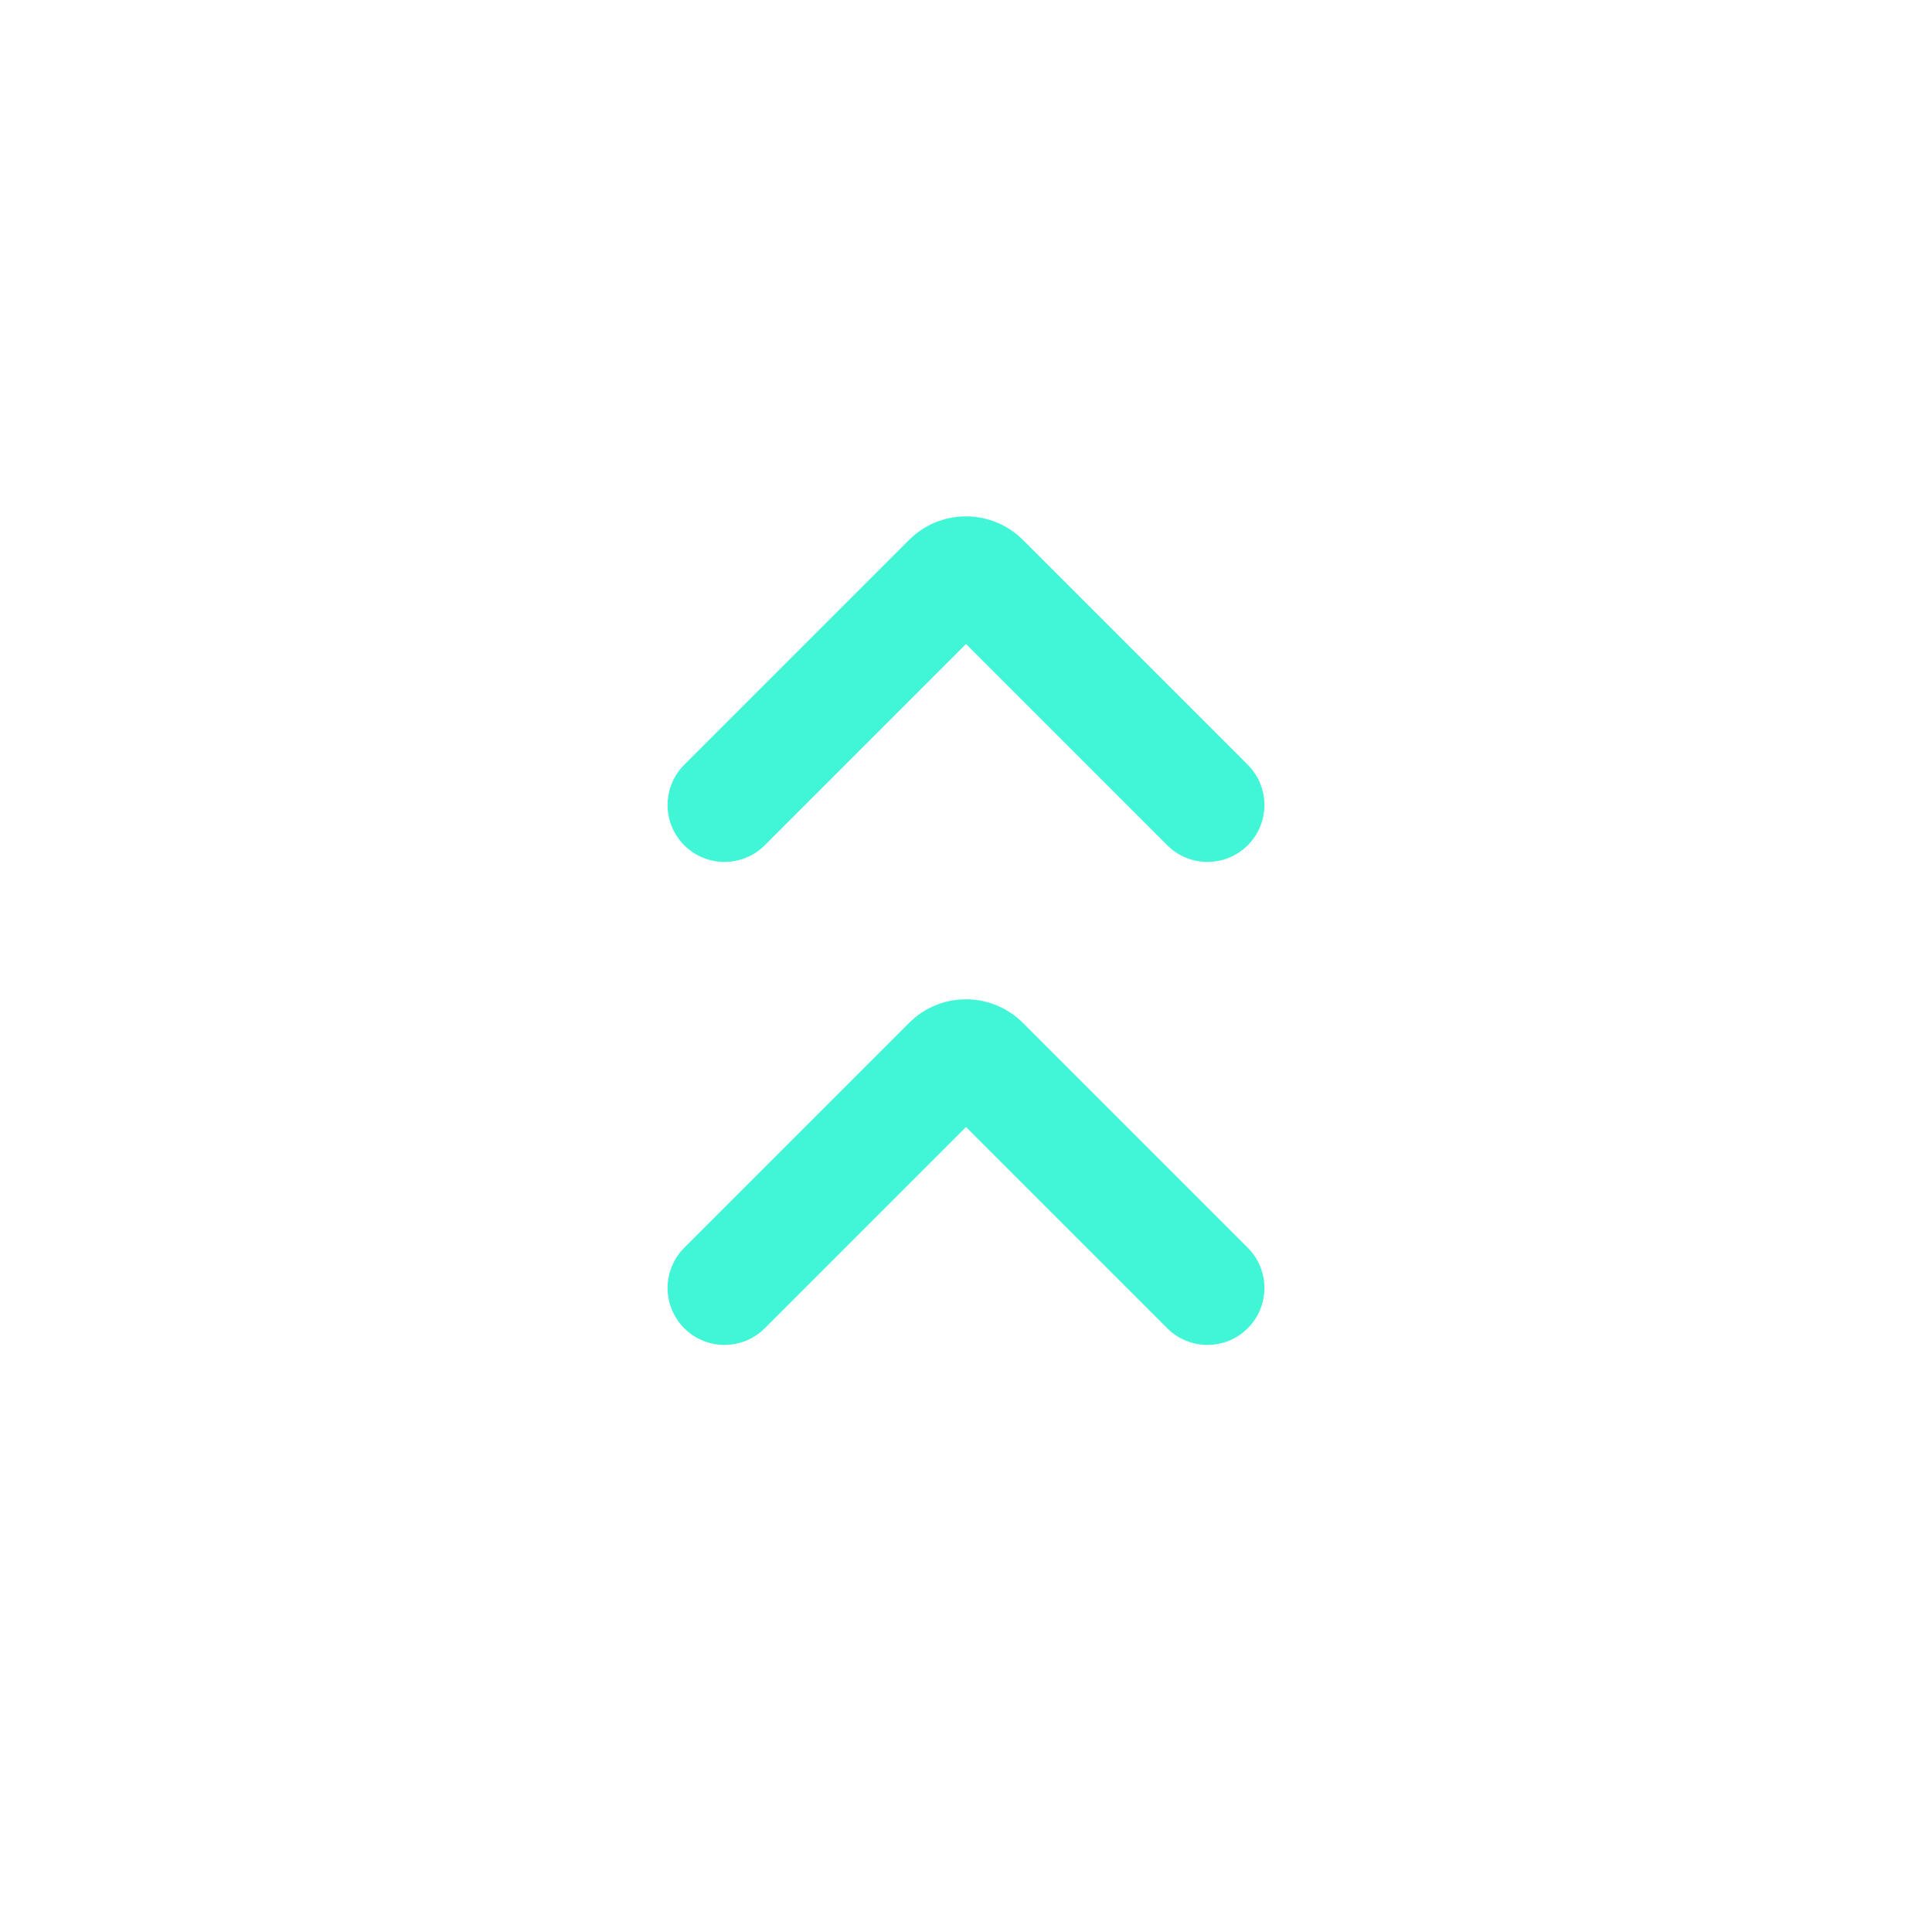
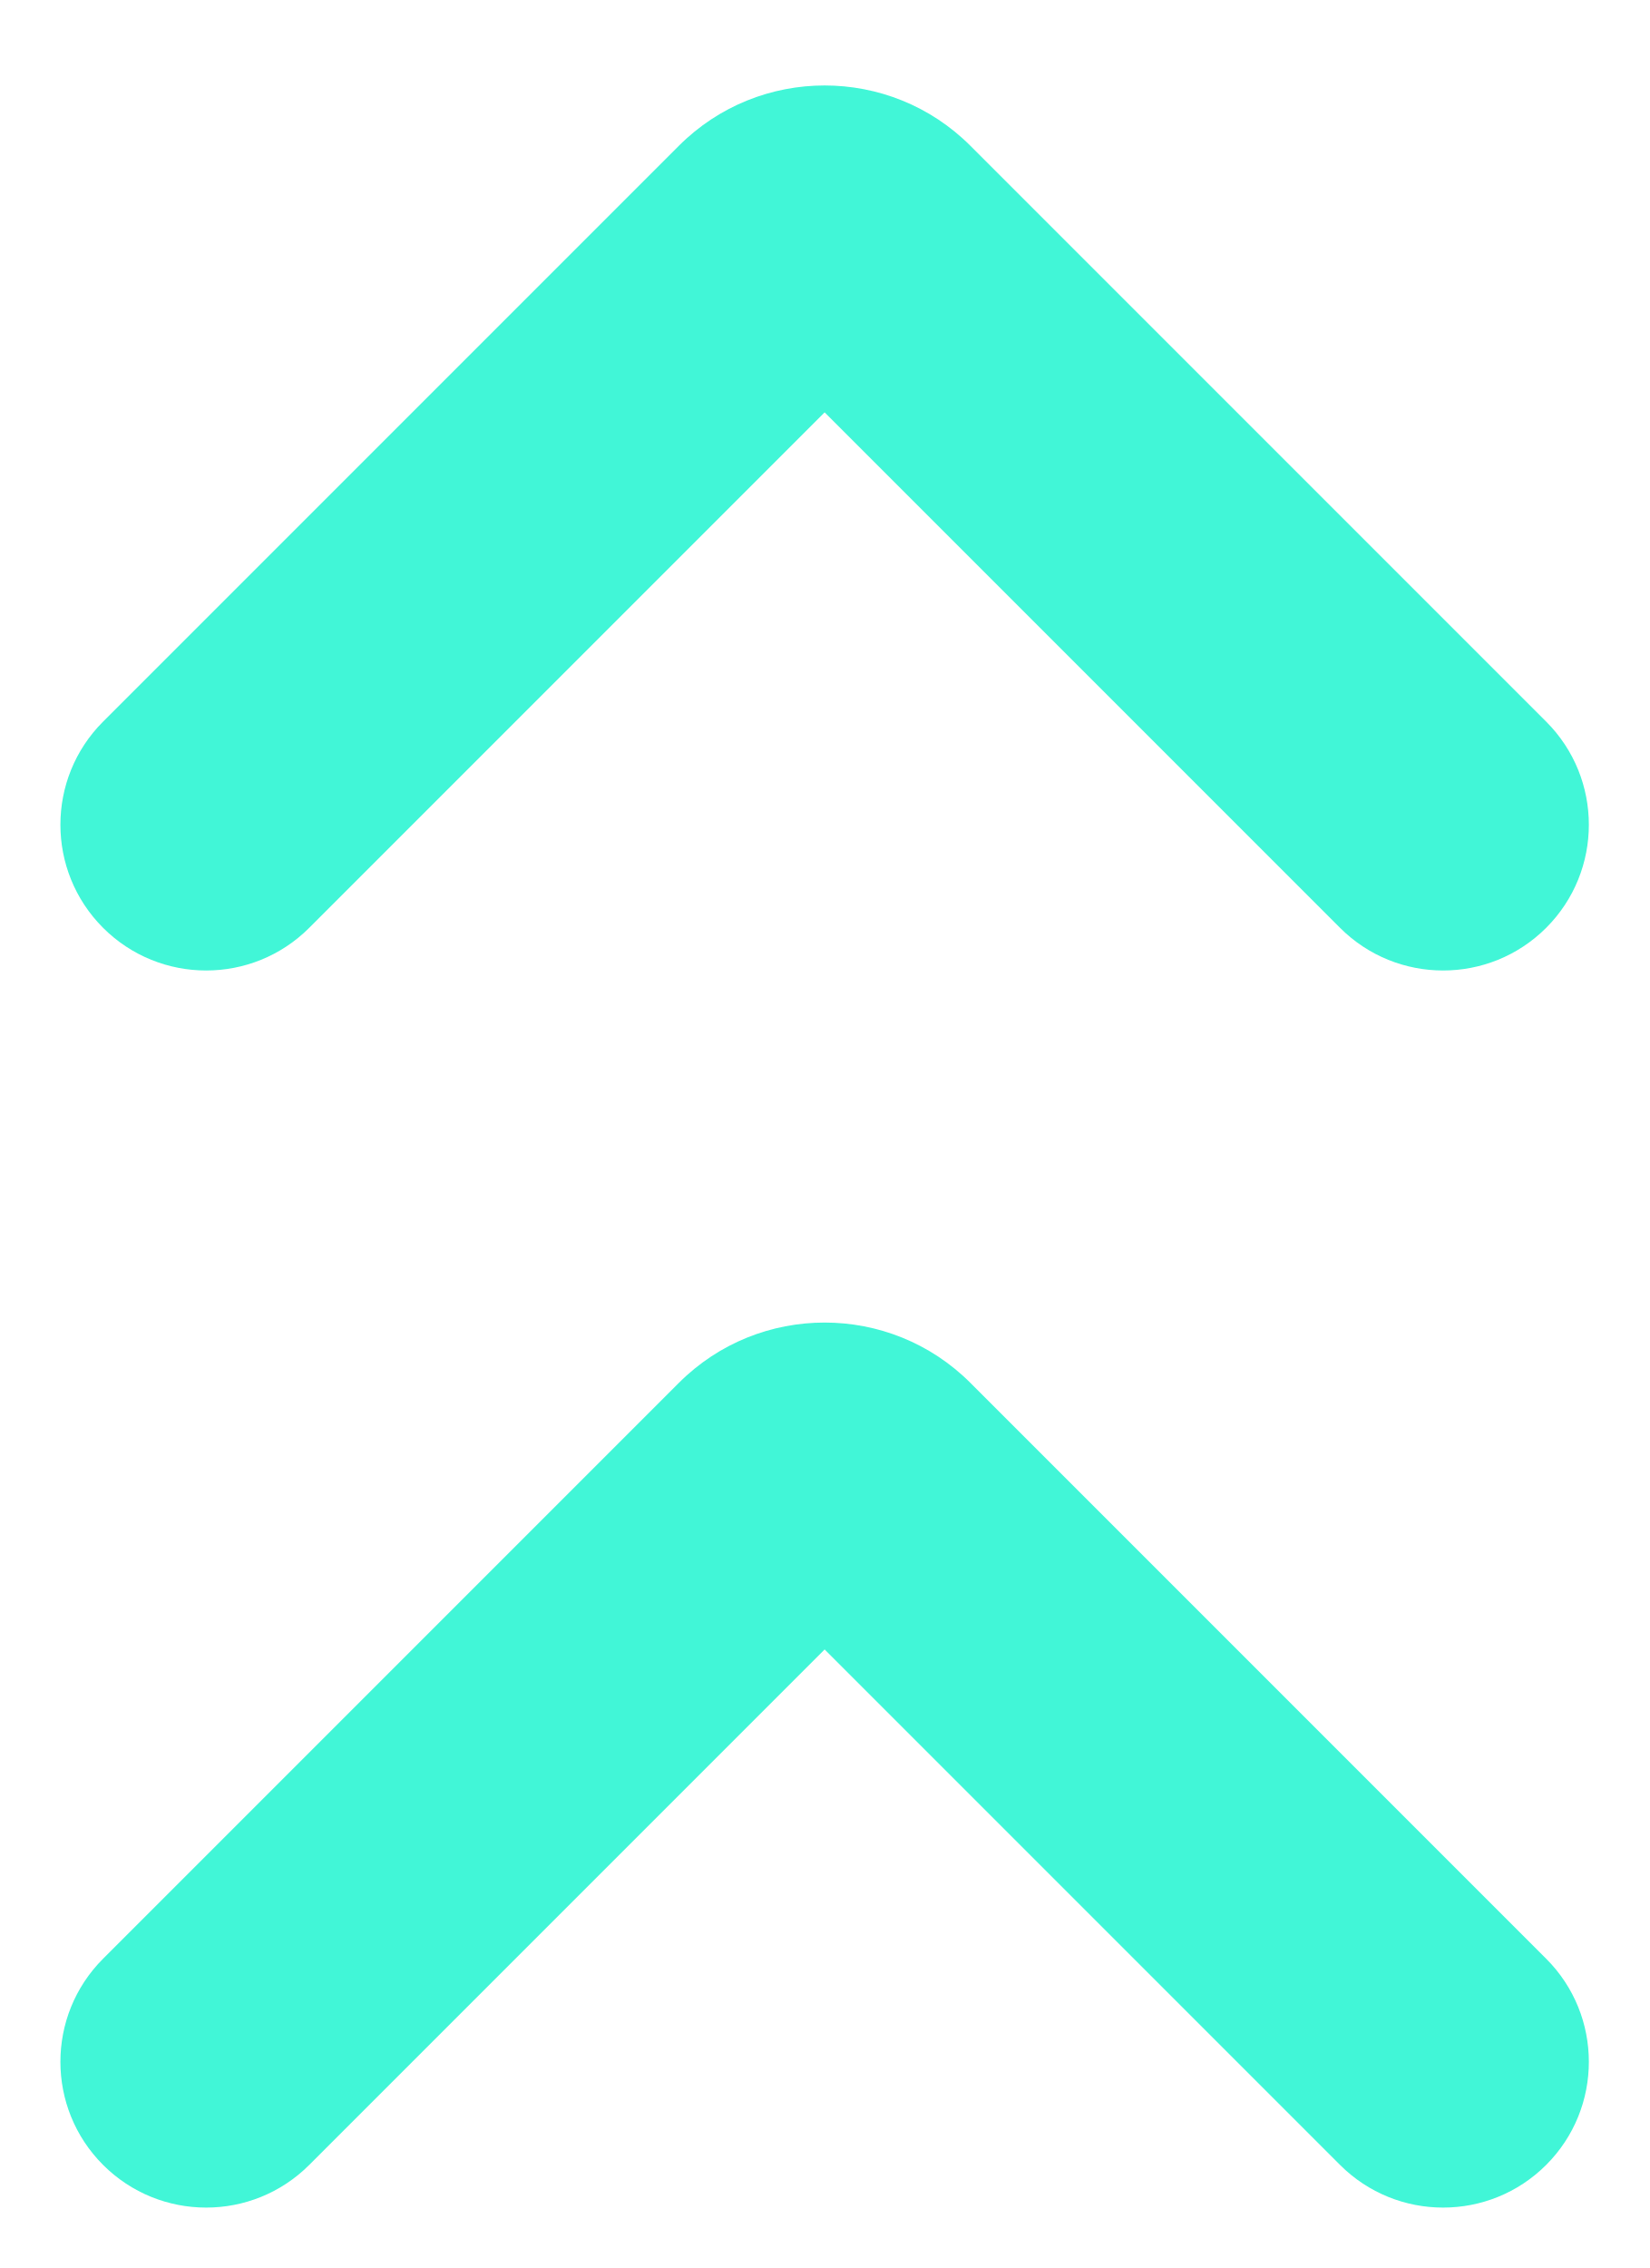
- <svg xmlns="http://www.w3.org/2000/svg" width="24" height="24" viewBox="0 0 24 24" fill="none">
-   <path fill-rule="evenodd" clip-rule="evenodd" d="M9.5 16.5L12 14L14.5 16.5C14.776 16.776 15.224 16.776 15.5 16.5C15.776 16.224 15.776 15.776 15.5 15.5L12.707 12.707C12.316 12.316 11.683 12.316 11.293 12.707L8.5 15.5C8.224 15.776 8.224 16.224 8.5 16.5C8.776 16.776 9.224 16.776 9.5 16.5ZM9.5 10.5L12 8L14.5 10.5C14.776 10.776 15.224 10.776 15.5 10.5C15.776 10.224 15.776 9.776 15.5 9.5L12.707 6.707C12.316 6.317 11.683 6.317 11.293 6.707L8.5 9.5C8.224 9.776 8.224 10.224 8.5 10.5C8.776 10.776 9.224 10.776 9.5 10.5Z" fill="#41F6D7" />
+ <svg xmlns="http://www.w3.org/2000/svg" width="8" height="11" viewBox="0 0 8 11" fill="none">
+   <path fill-rule="evenodd" clip-rule="evenodd" d="M1.5 10.5L4 8L6.5 10.5C6.776 10.776 7.224 10.776 7.5 10.5C7.776 10.224 7.776 9.776 7.5 9.5L4.707 6.707C4.317 6.317 3.683 6.317 3.293 6.707L0.5 9.5C0.224 9.776 0.224 10.224 0.5 10.5C0.776 10.776 1.224 10.776 1.5 10.5ZM1.5 4.5L4 2L6.5 4.5C6.776 4.776 7.224 4.776 7.5 4.5C7.776 4.224 7.776 3.776 7.5 3.5L4.707 0.707C4.317 0.317 3.683 0.317 3.293 0.707L0.5 3.5C0.224 3.776 0.224 4.224 0.5 4.5C0.776 4.776 1.224 4.776 1.5 4.5Z" fill="#41F6D7" />
</svg>
